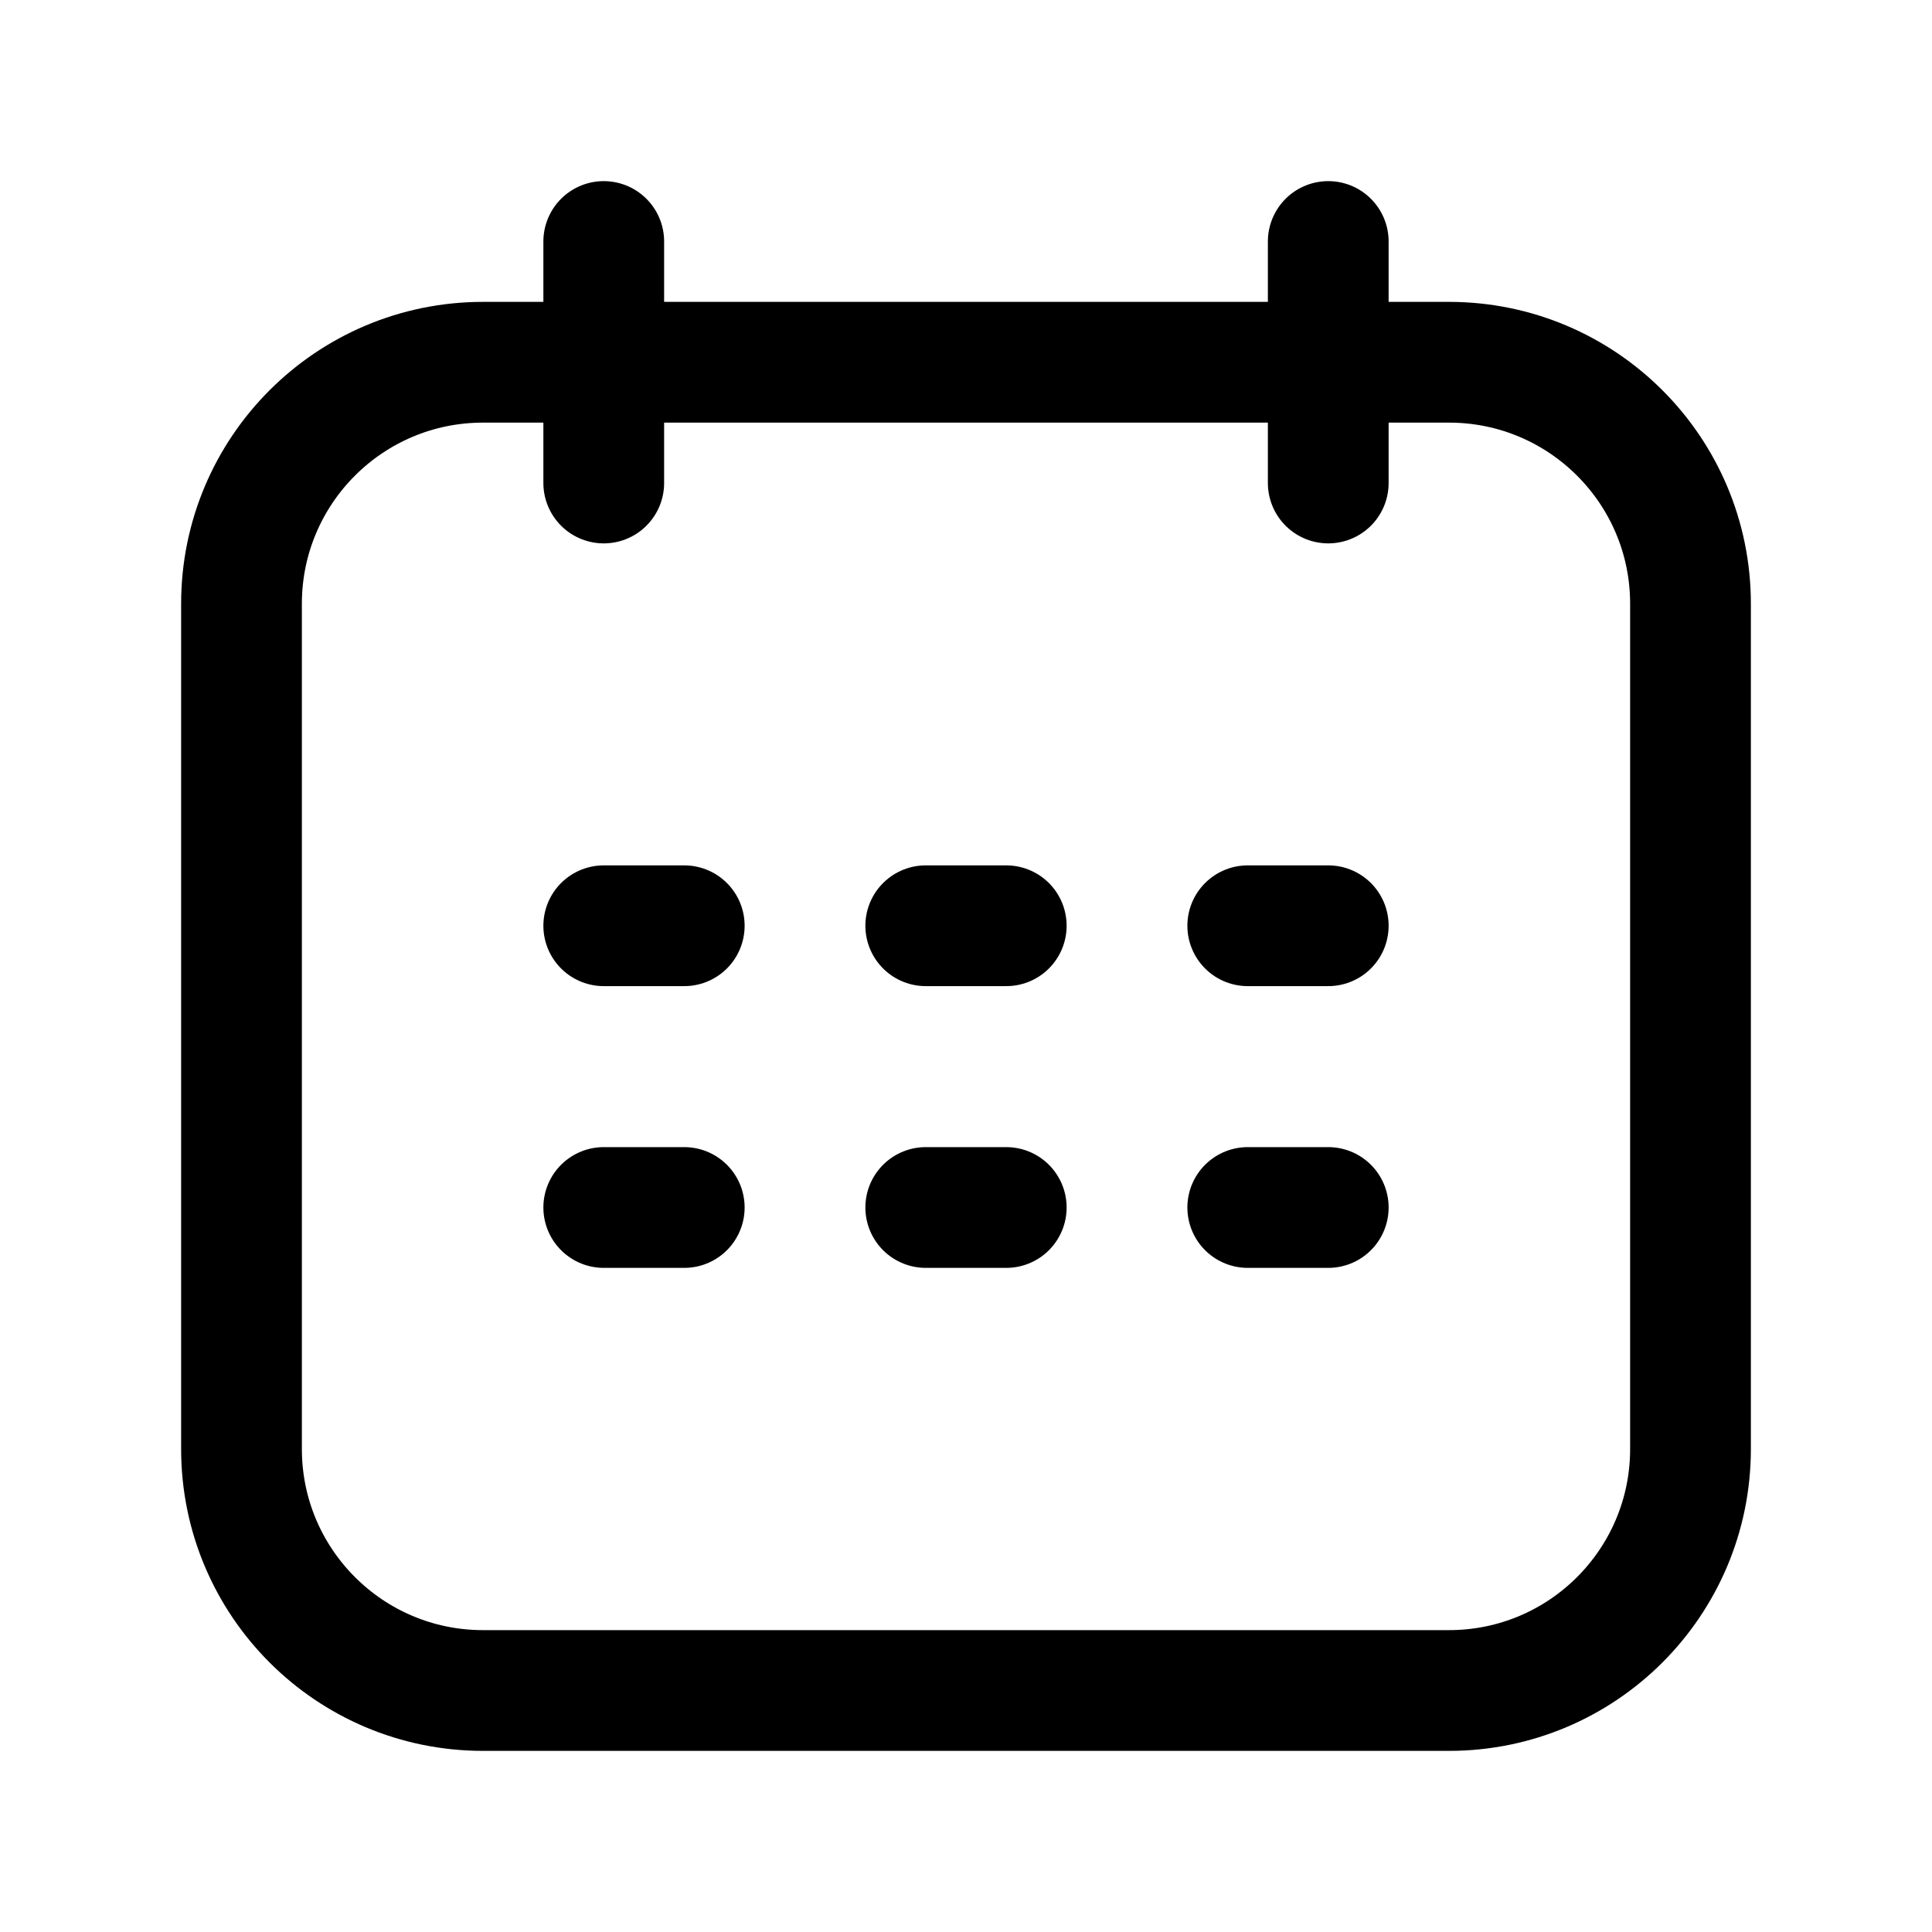
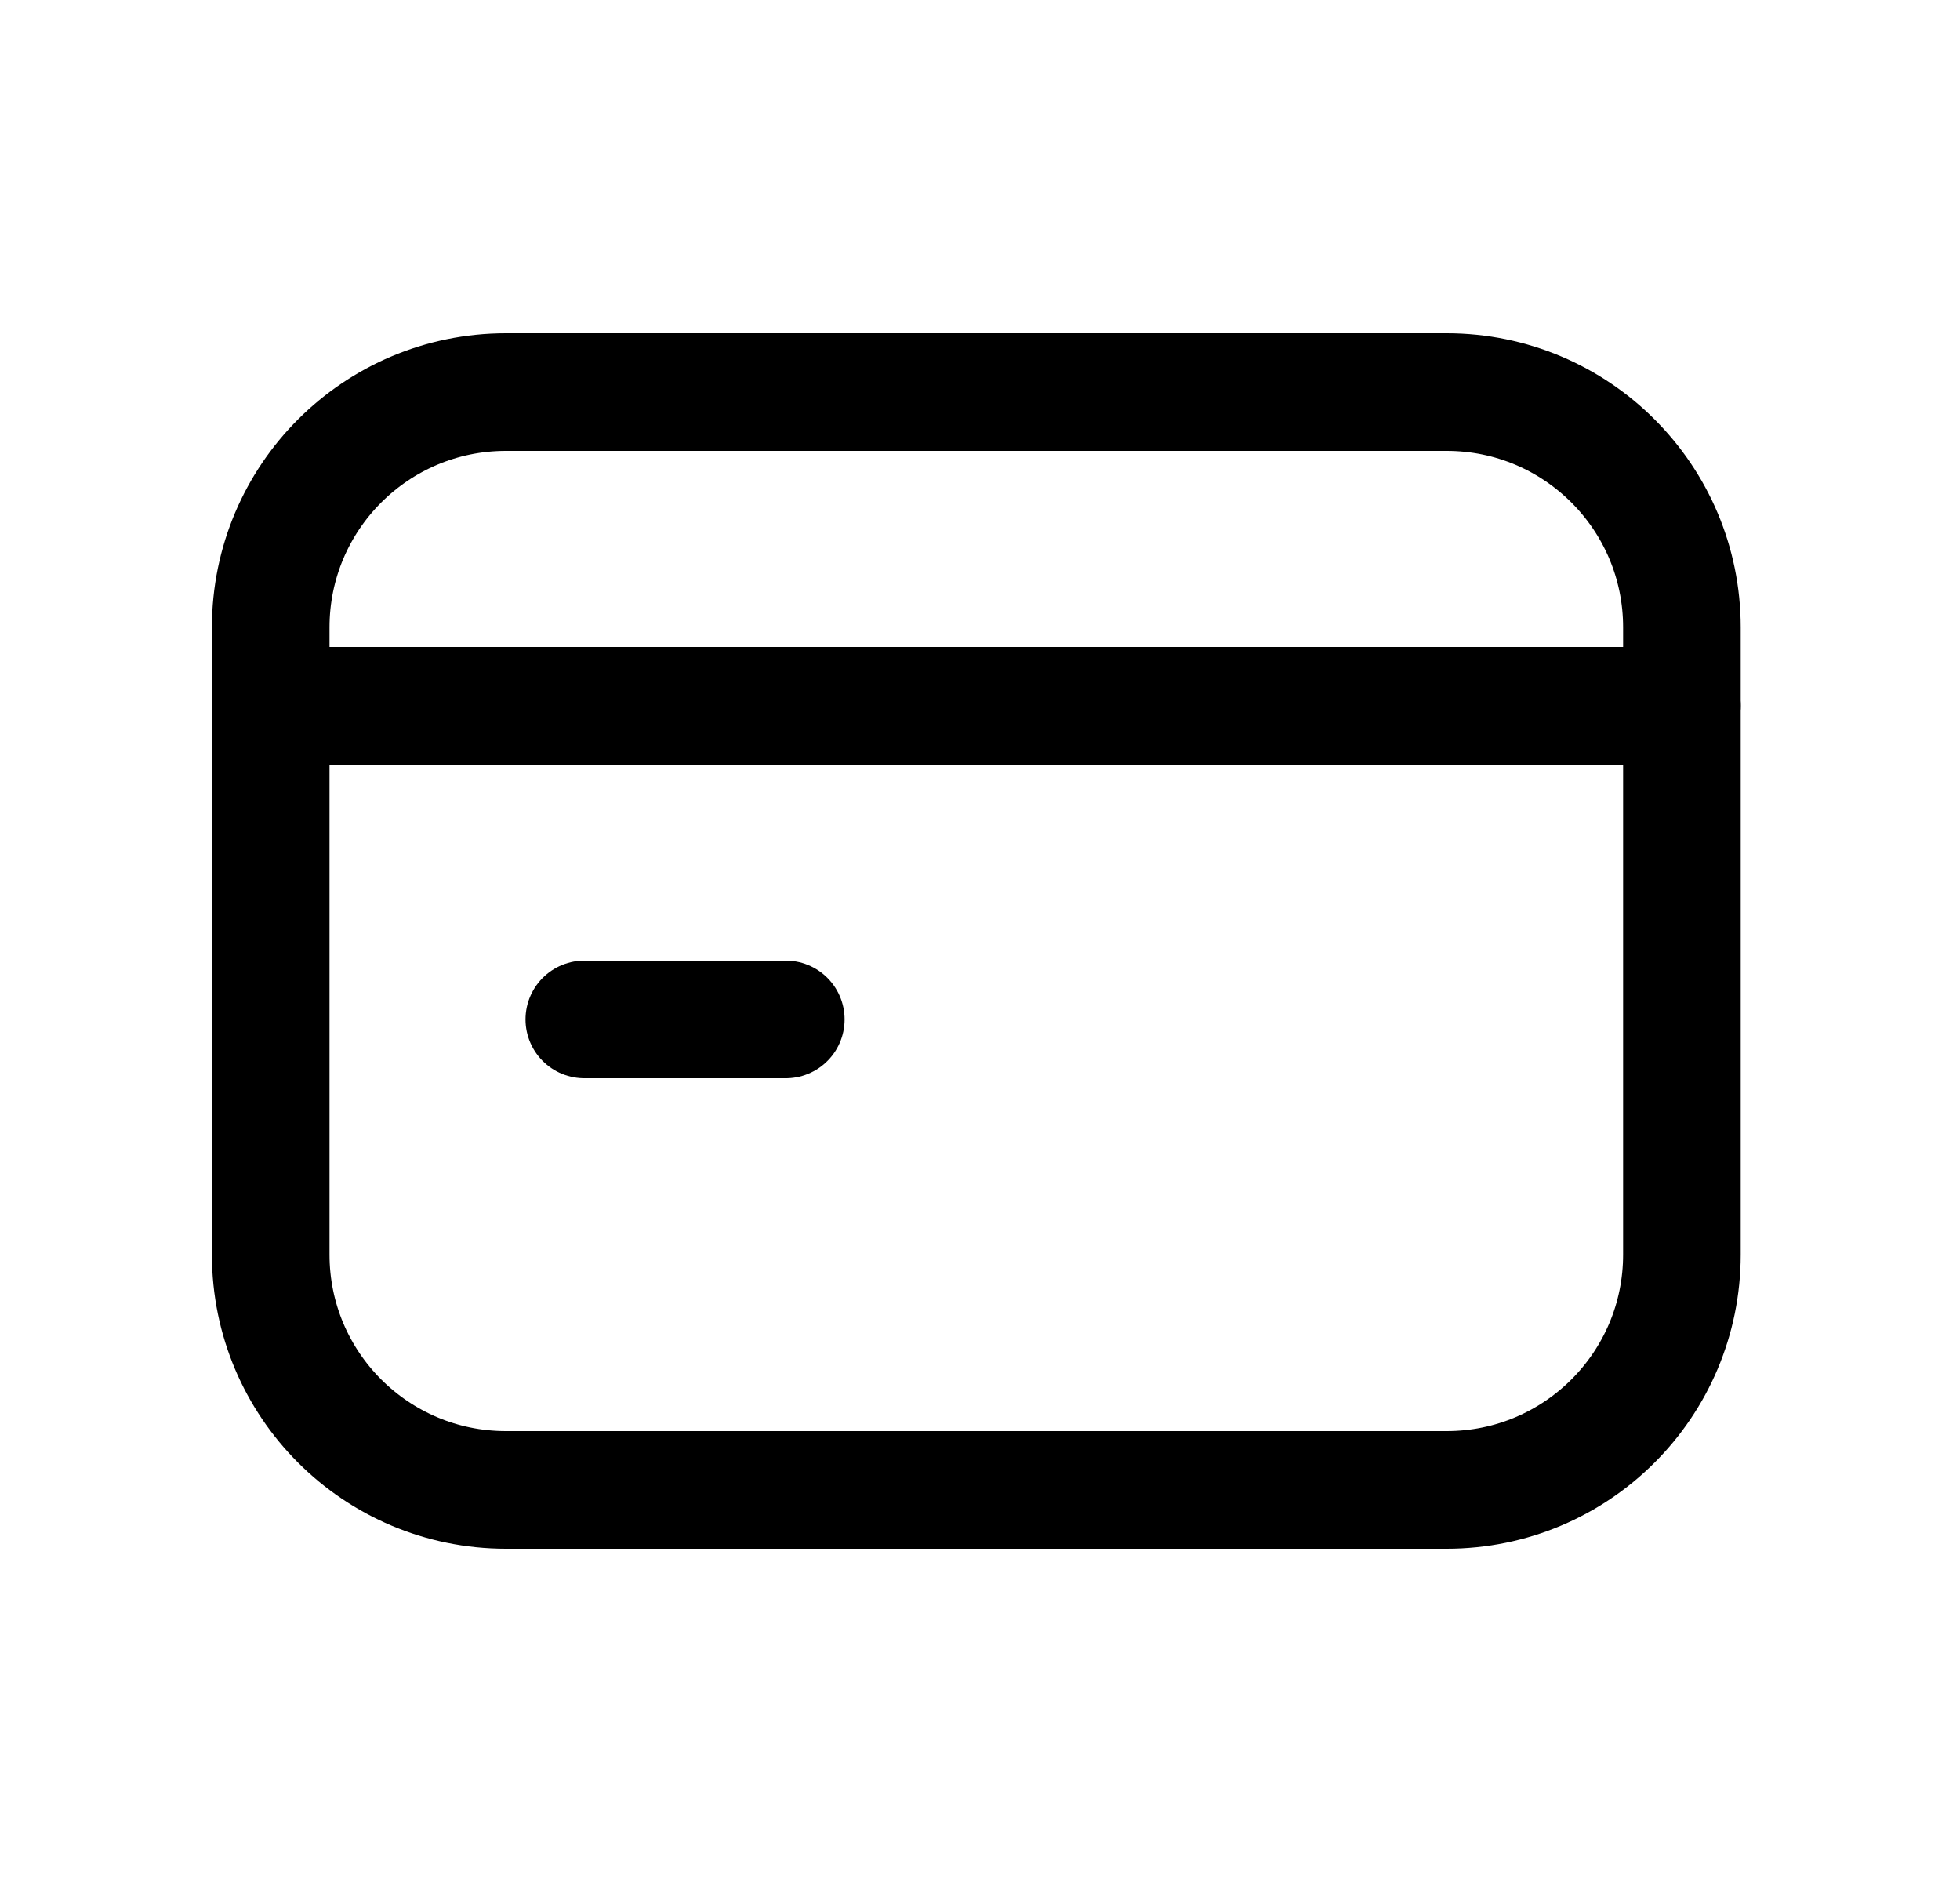
- <svg xmlns="http://www.w3.org/2000/svg" width="24" height="24" viewBox="0 0 24 24" fill="none">
+ <svg xmlns="http://www.w3.org/2000/svg" width="25" height="24" viewBox="0 0 25 24" fill="none">
  <g stroke="currentColor" fill="none" stroke-width="1.5" stroke-linecap="round" stroke-linejoin="round">
-     <path d="M7.5 3V6" />
-     <path d="M16.5 3V6" />
-     <path d="M8.5 11.5H7.5" />
-     <path d="M8.5 15H7.5" />
-     <path d="M12.5 11.5H11.5" />
-     <path d="M12.5 15H11.5" />
-     <path d="M16.5 11.5H15.5" />
-     <path d="M16.5 15H15.5" />
-     <rect x="3" y="4.5" width="18" height="16.5" rx="3" />
+     <path d="M3.453 9H21.453" />
+     <path d="M10.023 13H7.453" />
+     <path fill-rule="evenodd" clip-rule="evenodd" d="M18.453 19H6.453C4.796 19 3.453 17.657 3.453 16V8C3.453 6.343 4.796 5 6.453 5H18.453C20.11 5 21.453 6.343 21.453 8V16C21.453 17.657 20.11 19 18.453 19Z" />
  </g>
</svg>
